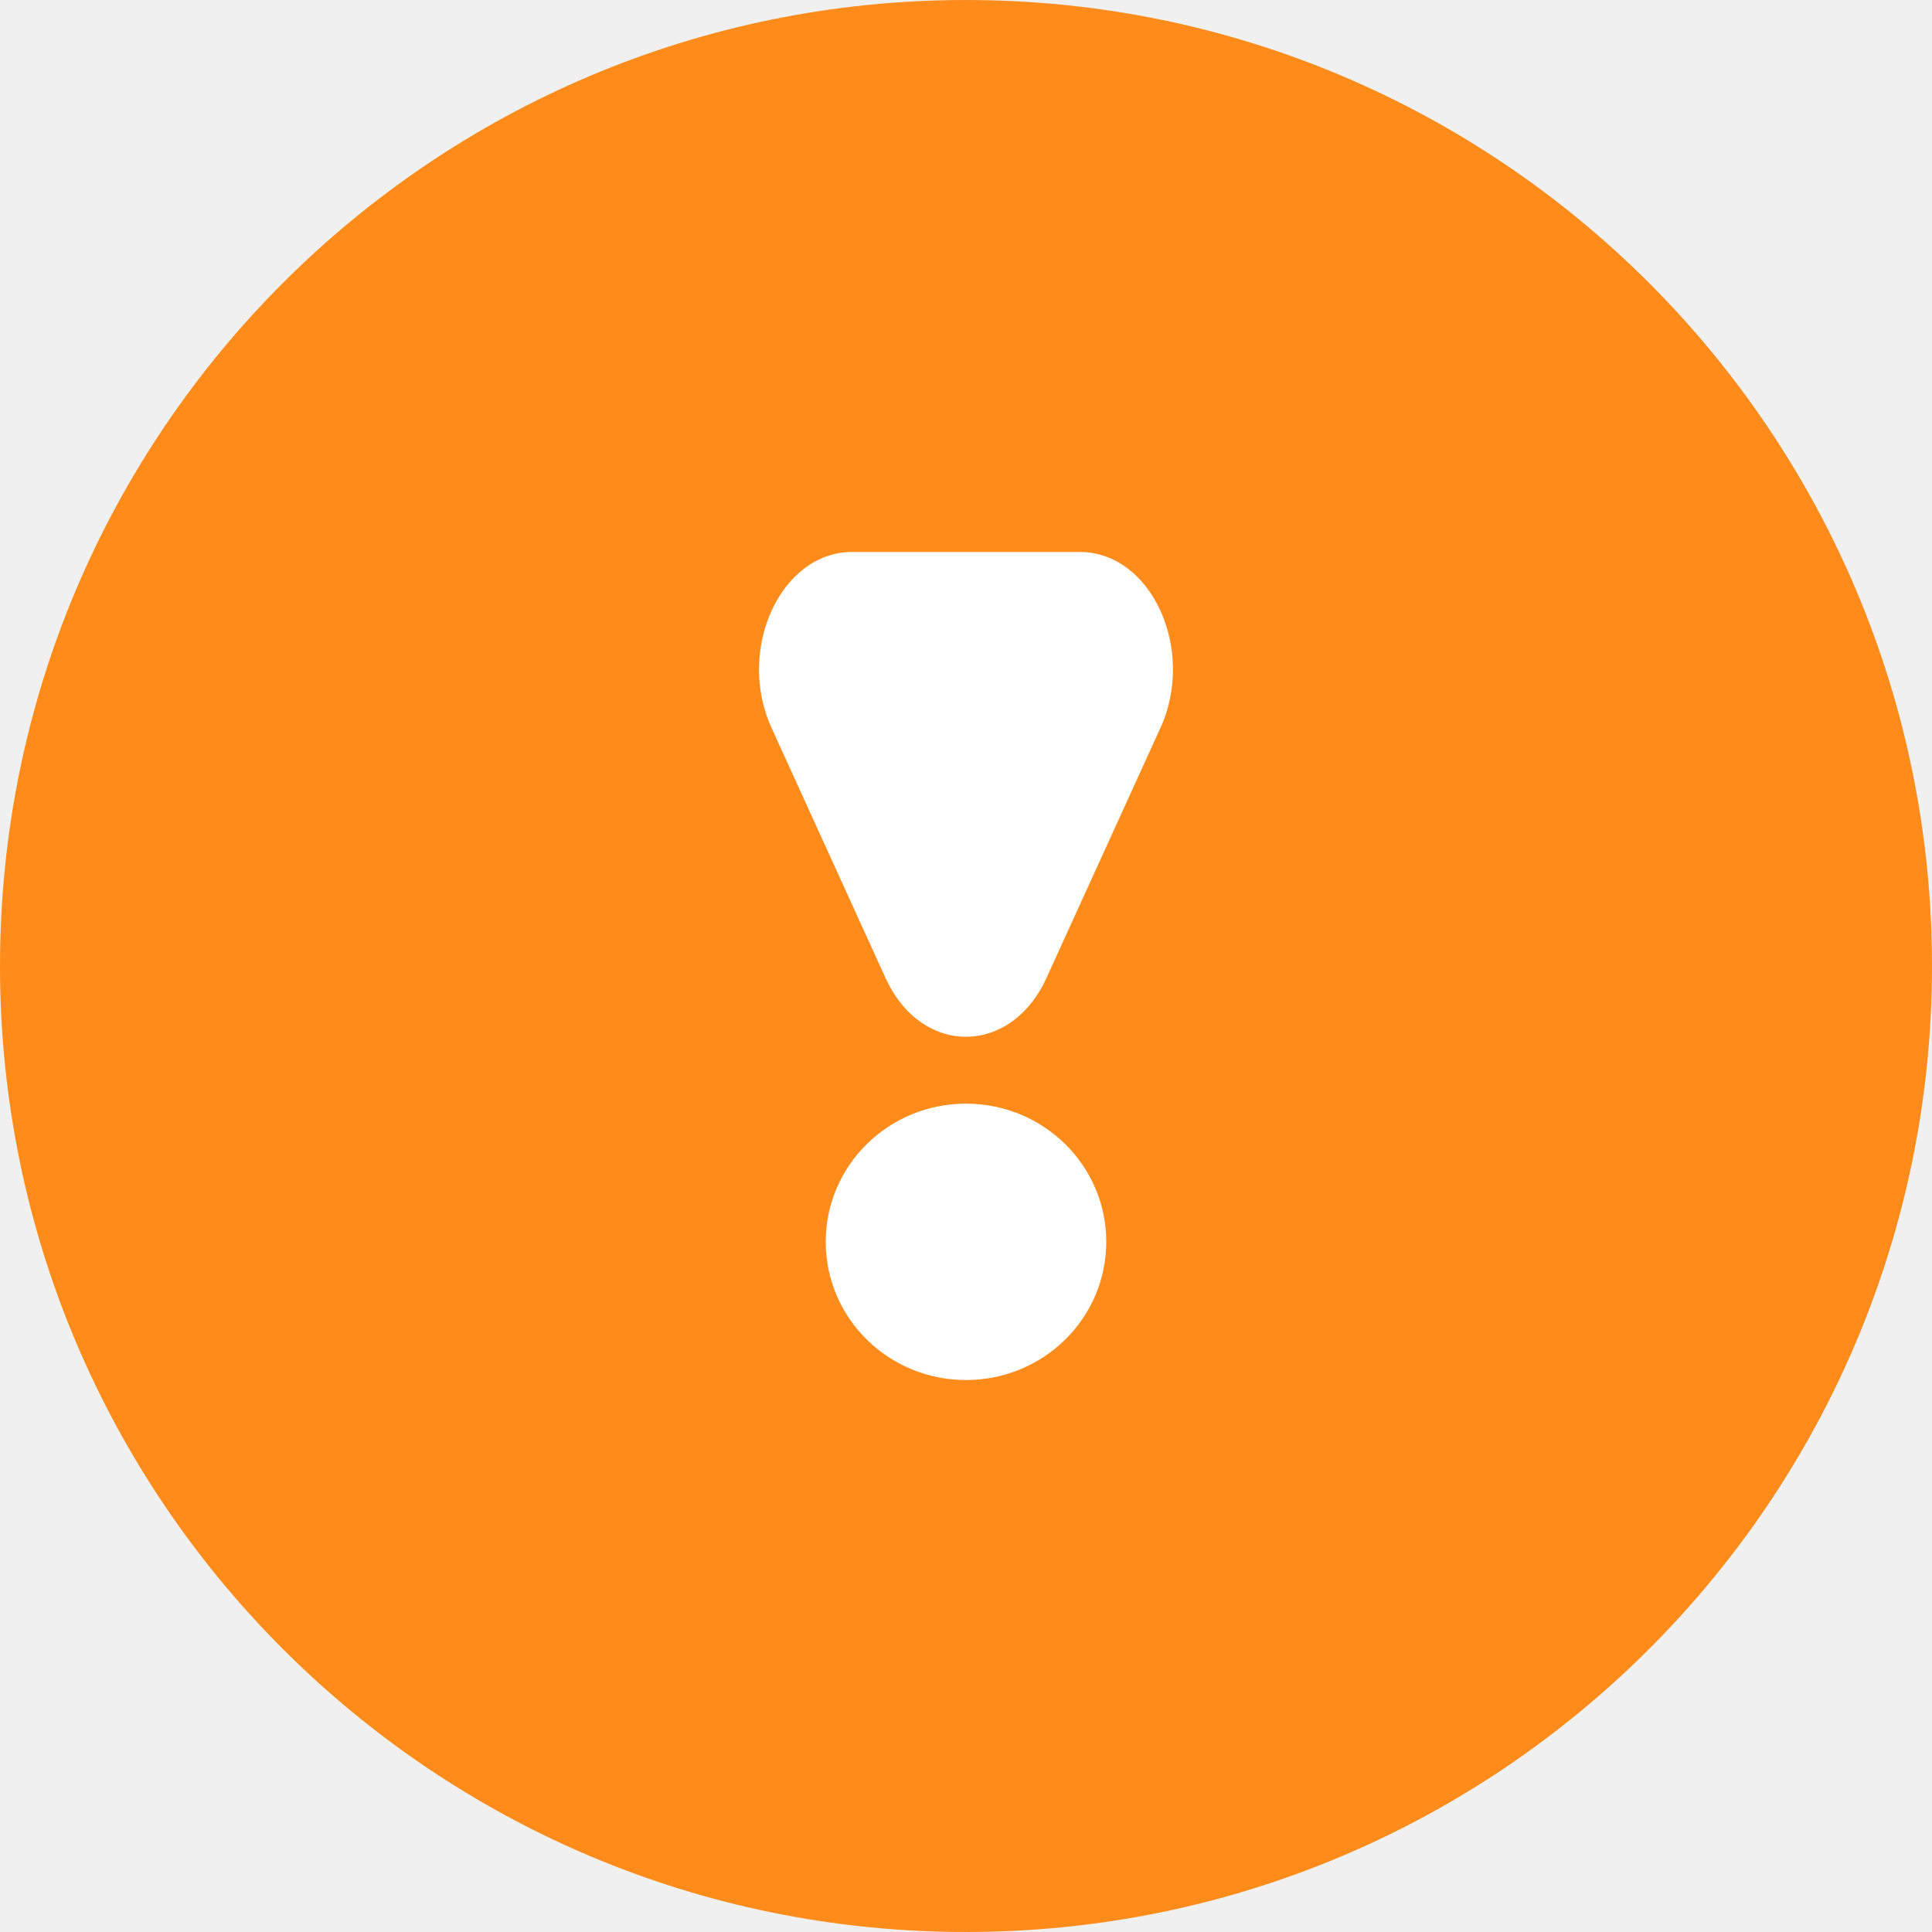
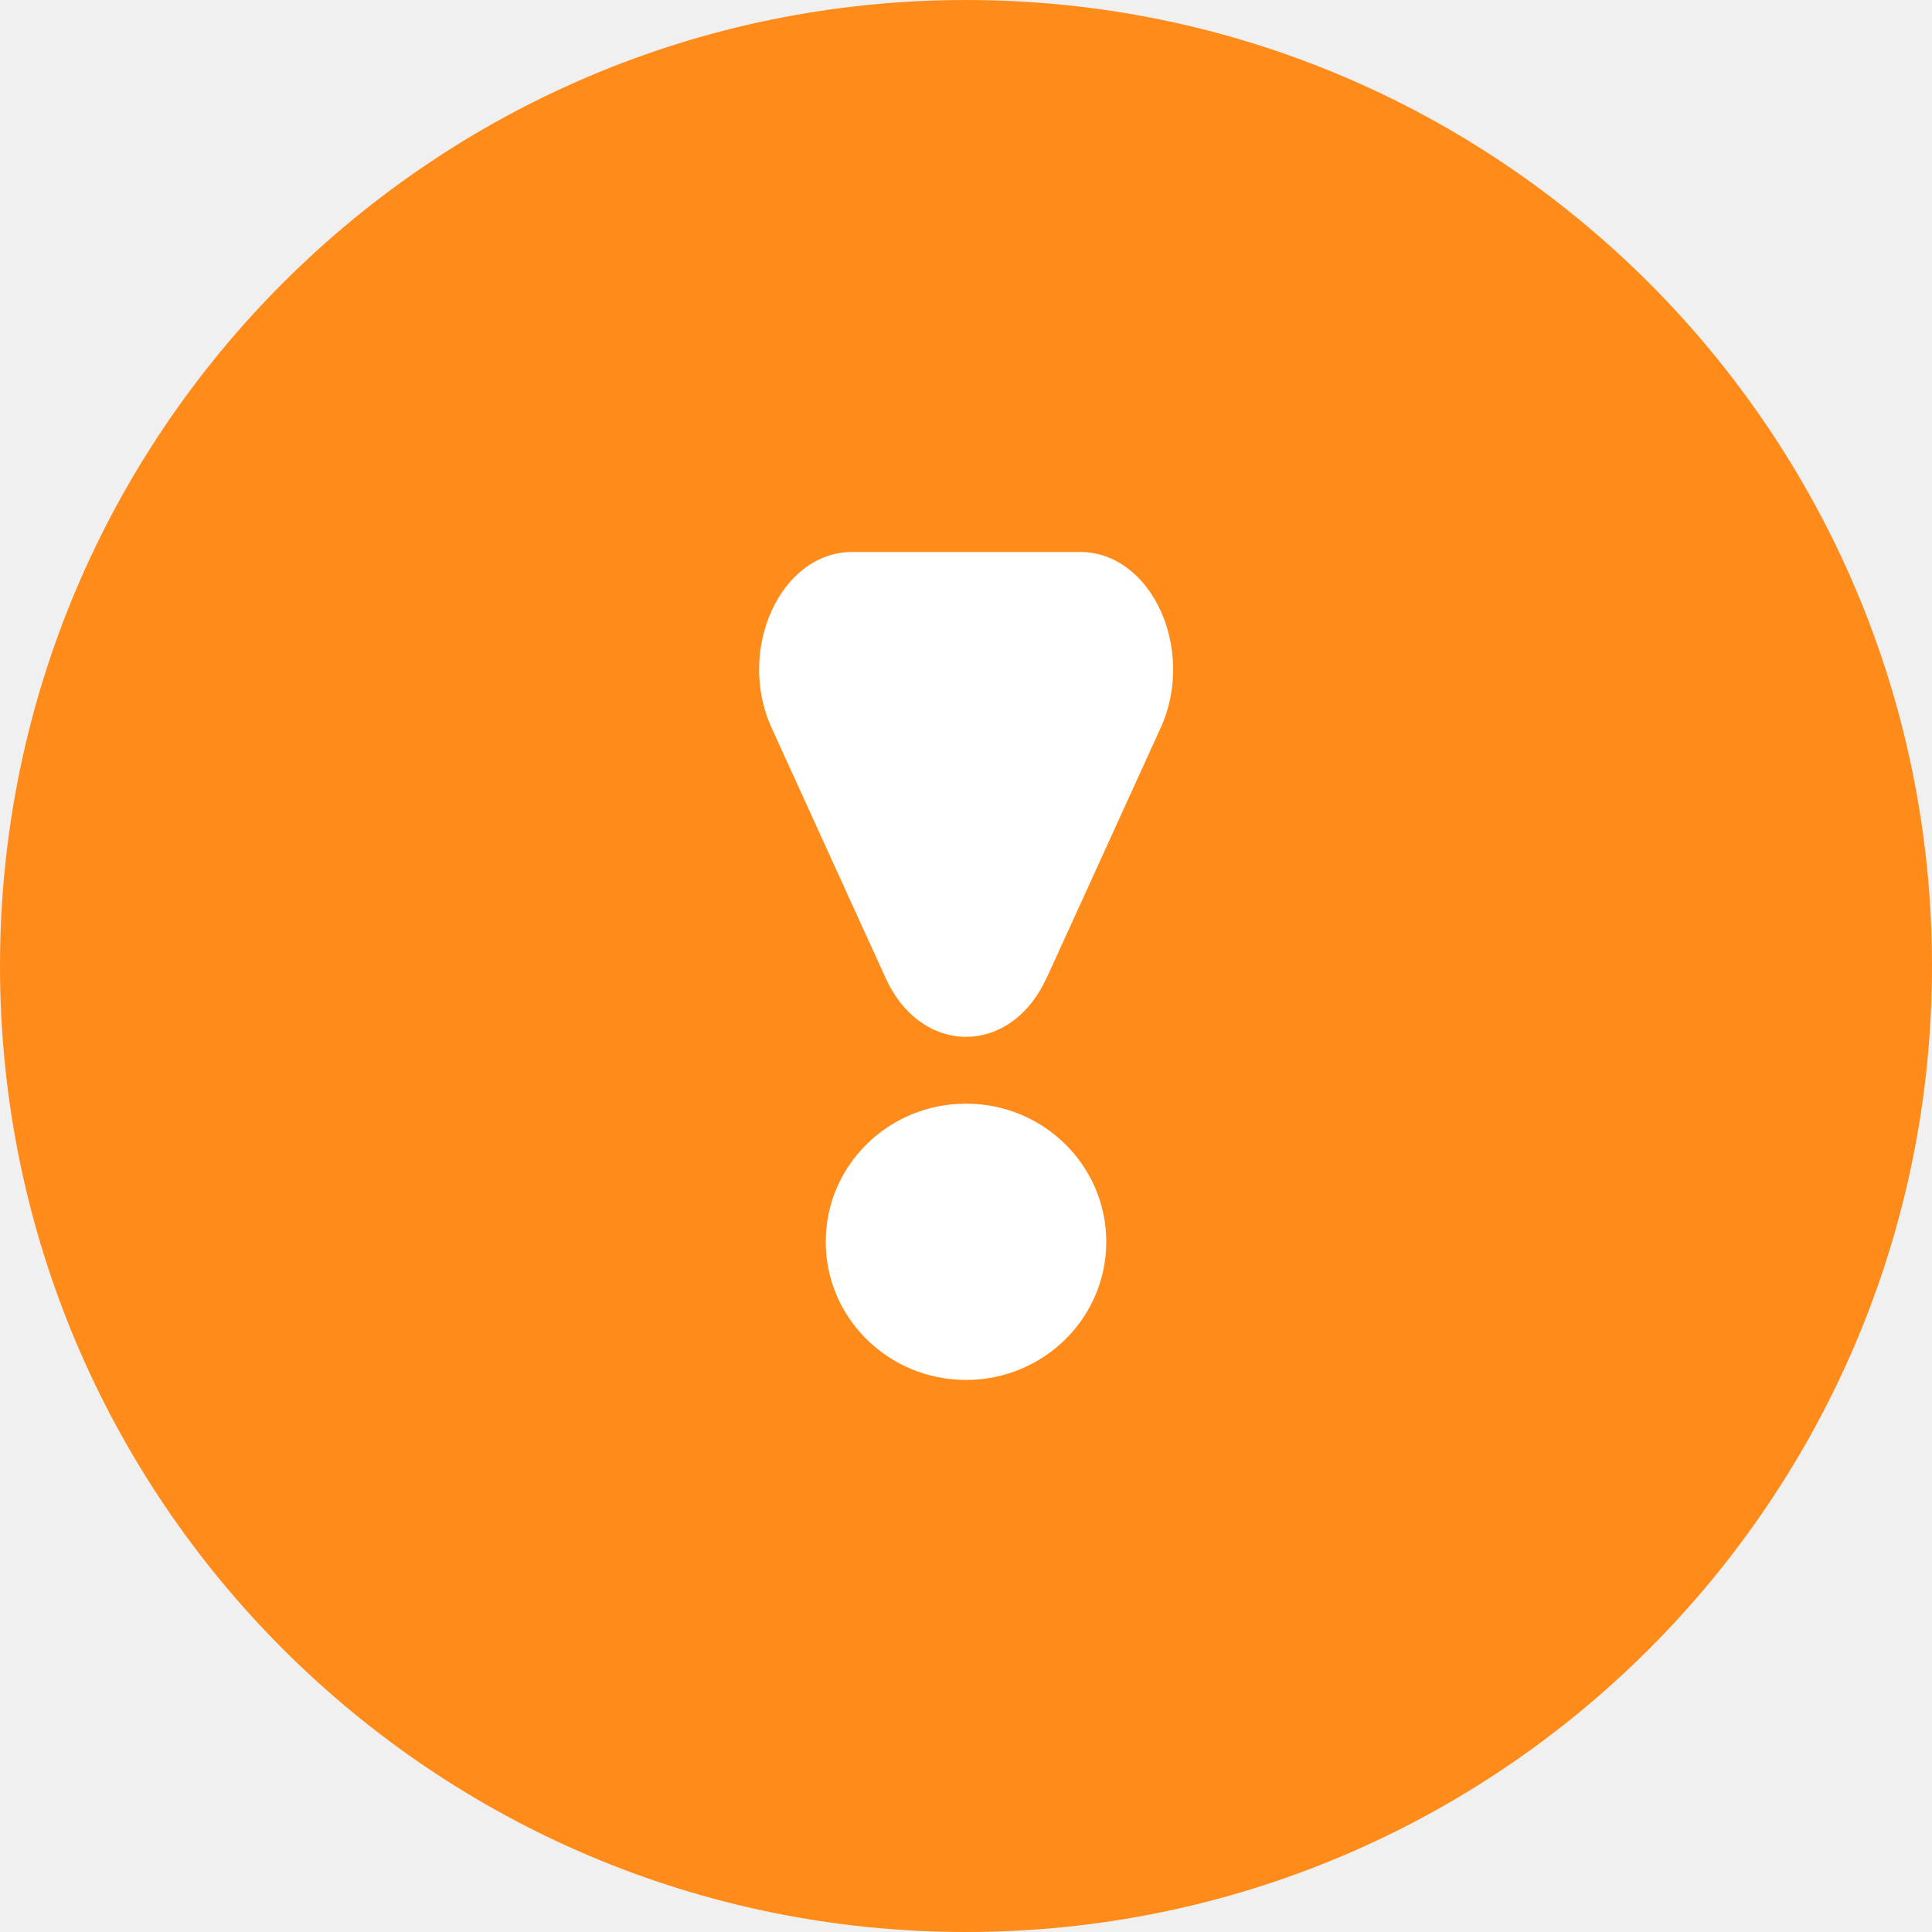
- <svg xmlns="http://www.w3.org/2000/svg" width="20px" height="20px" viewBox="0 0 20 20" version="1.1">
-   <defs />
-   <g id="not-connected" stroke="none" stroke-width="1" fill="none" fill-rule="evenodd">
-     <g id="Group">
-       <circle id="Oval" fill="#FF8C1A" cx="10" cy="10" r="10" />
-       <path d="M10,11.425 C9.197,11.425 8.548,12.065 8.548,12.855 C8.548,13.646 9.197,14.286 10,14.286 C10.803,14.286 11.452,13.646 11.452,12.855 C11.452,12.065 10.803,11.425 10,11.425 M10.834,10.122 C10.464,10.936 9.536,10.936 9.166,10.122 L7.987,7.535 C7.618,6.726 8.08,5.714 8.821,5.714 L11.179,5.714 C11.92,5.714 12.382,6.726 12.013,7.535 L10.834,10.122 Z" id="Fill-1" fill="#FFFFFF" />
-     </g>
+ <svg xmlns="http://www.w3.org/2000/svg" width="20" height="20">
+   <g fill="none" fill-rule="evenodd">
+     <circle fill="#FF8C1A" cx="10" cy="10" r="10" />
+     <path d="M10 11.425c-.803 0-1.452.64-1.452 1.43 0 .79.65 1.43 1.452 1.43.803 0 1.452-.64 1.452-1.43 0-.79-.65-1.43-1.452-1.43m.834-1.303c-.369.815-1.298.815-1.667 0l-1.179-2.587c-.369-.809.093-1.821.834-1.821h2.359c.74 0 1.203 1.011.834 1.821l-1.179 2.587z" fill="#FFF" />
  </g>
</svg>
